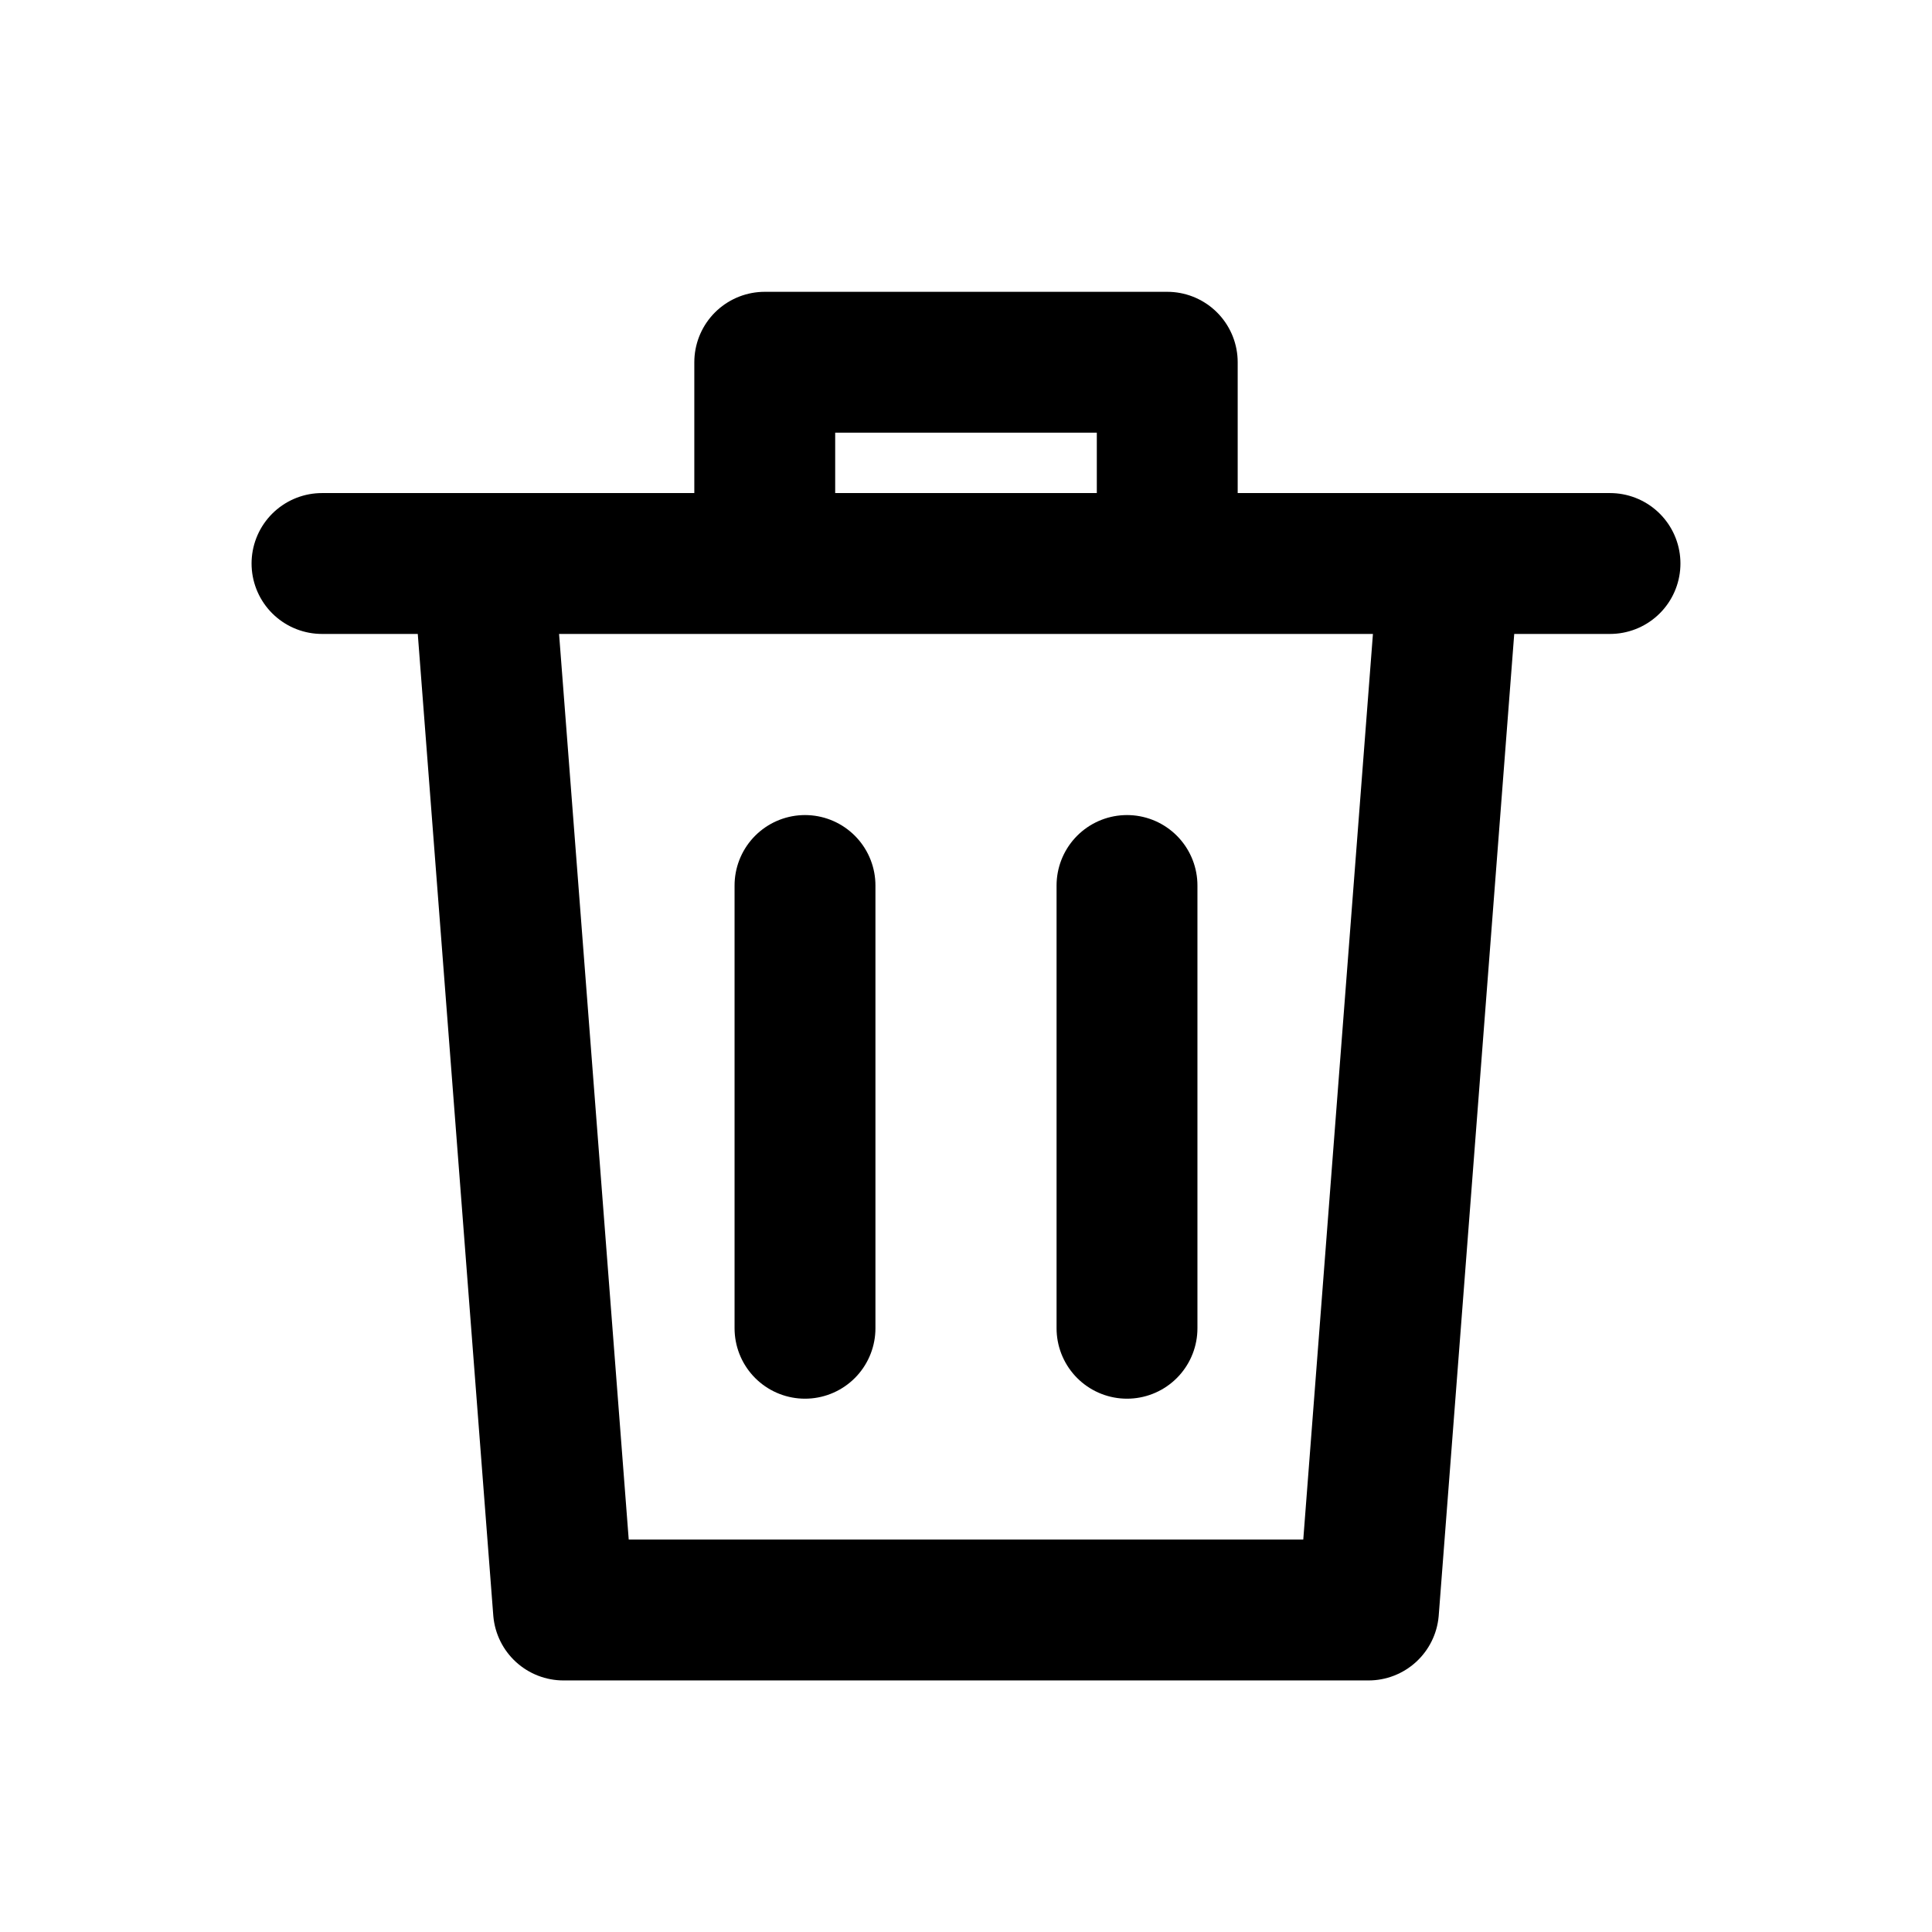
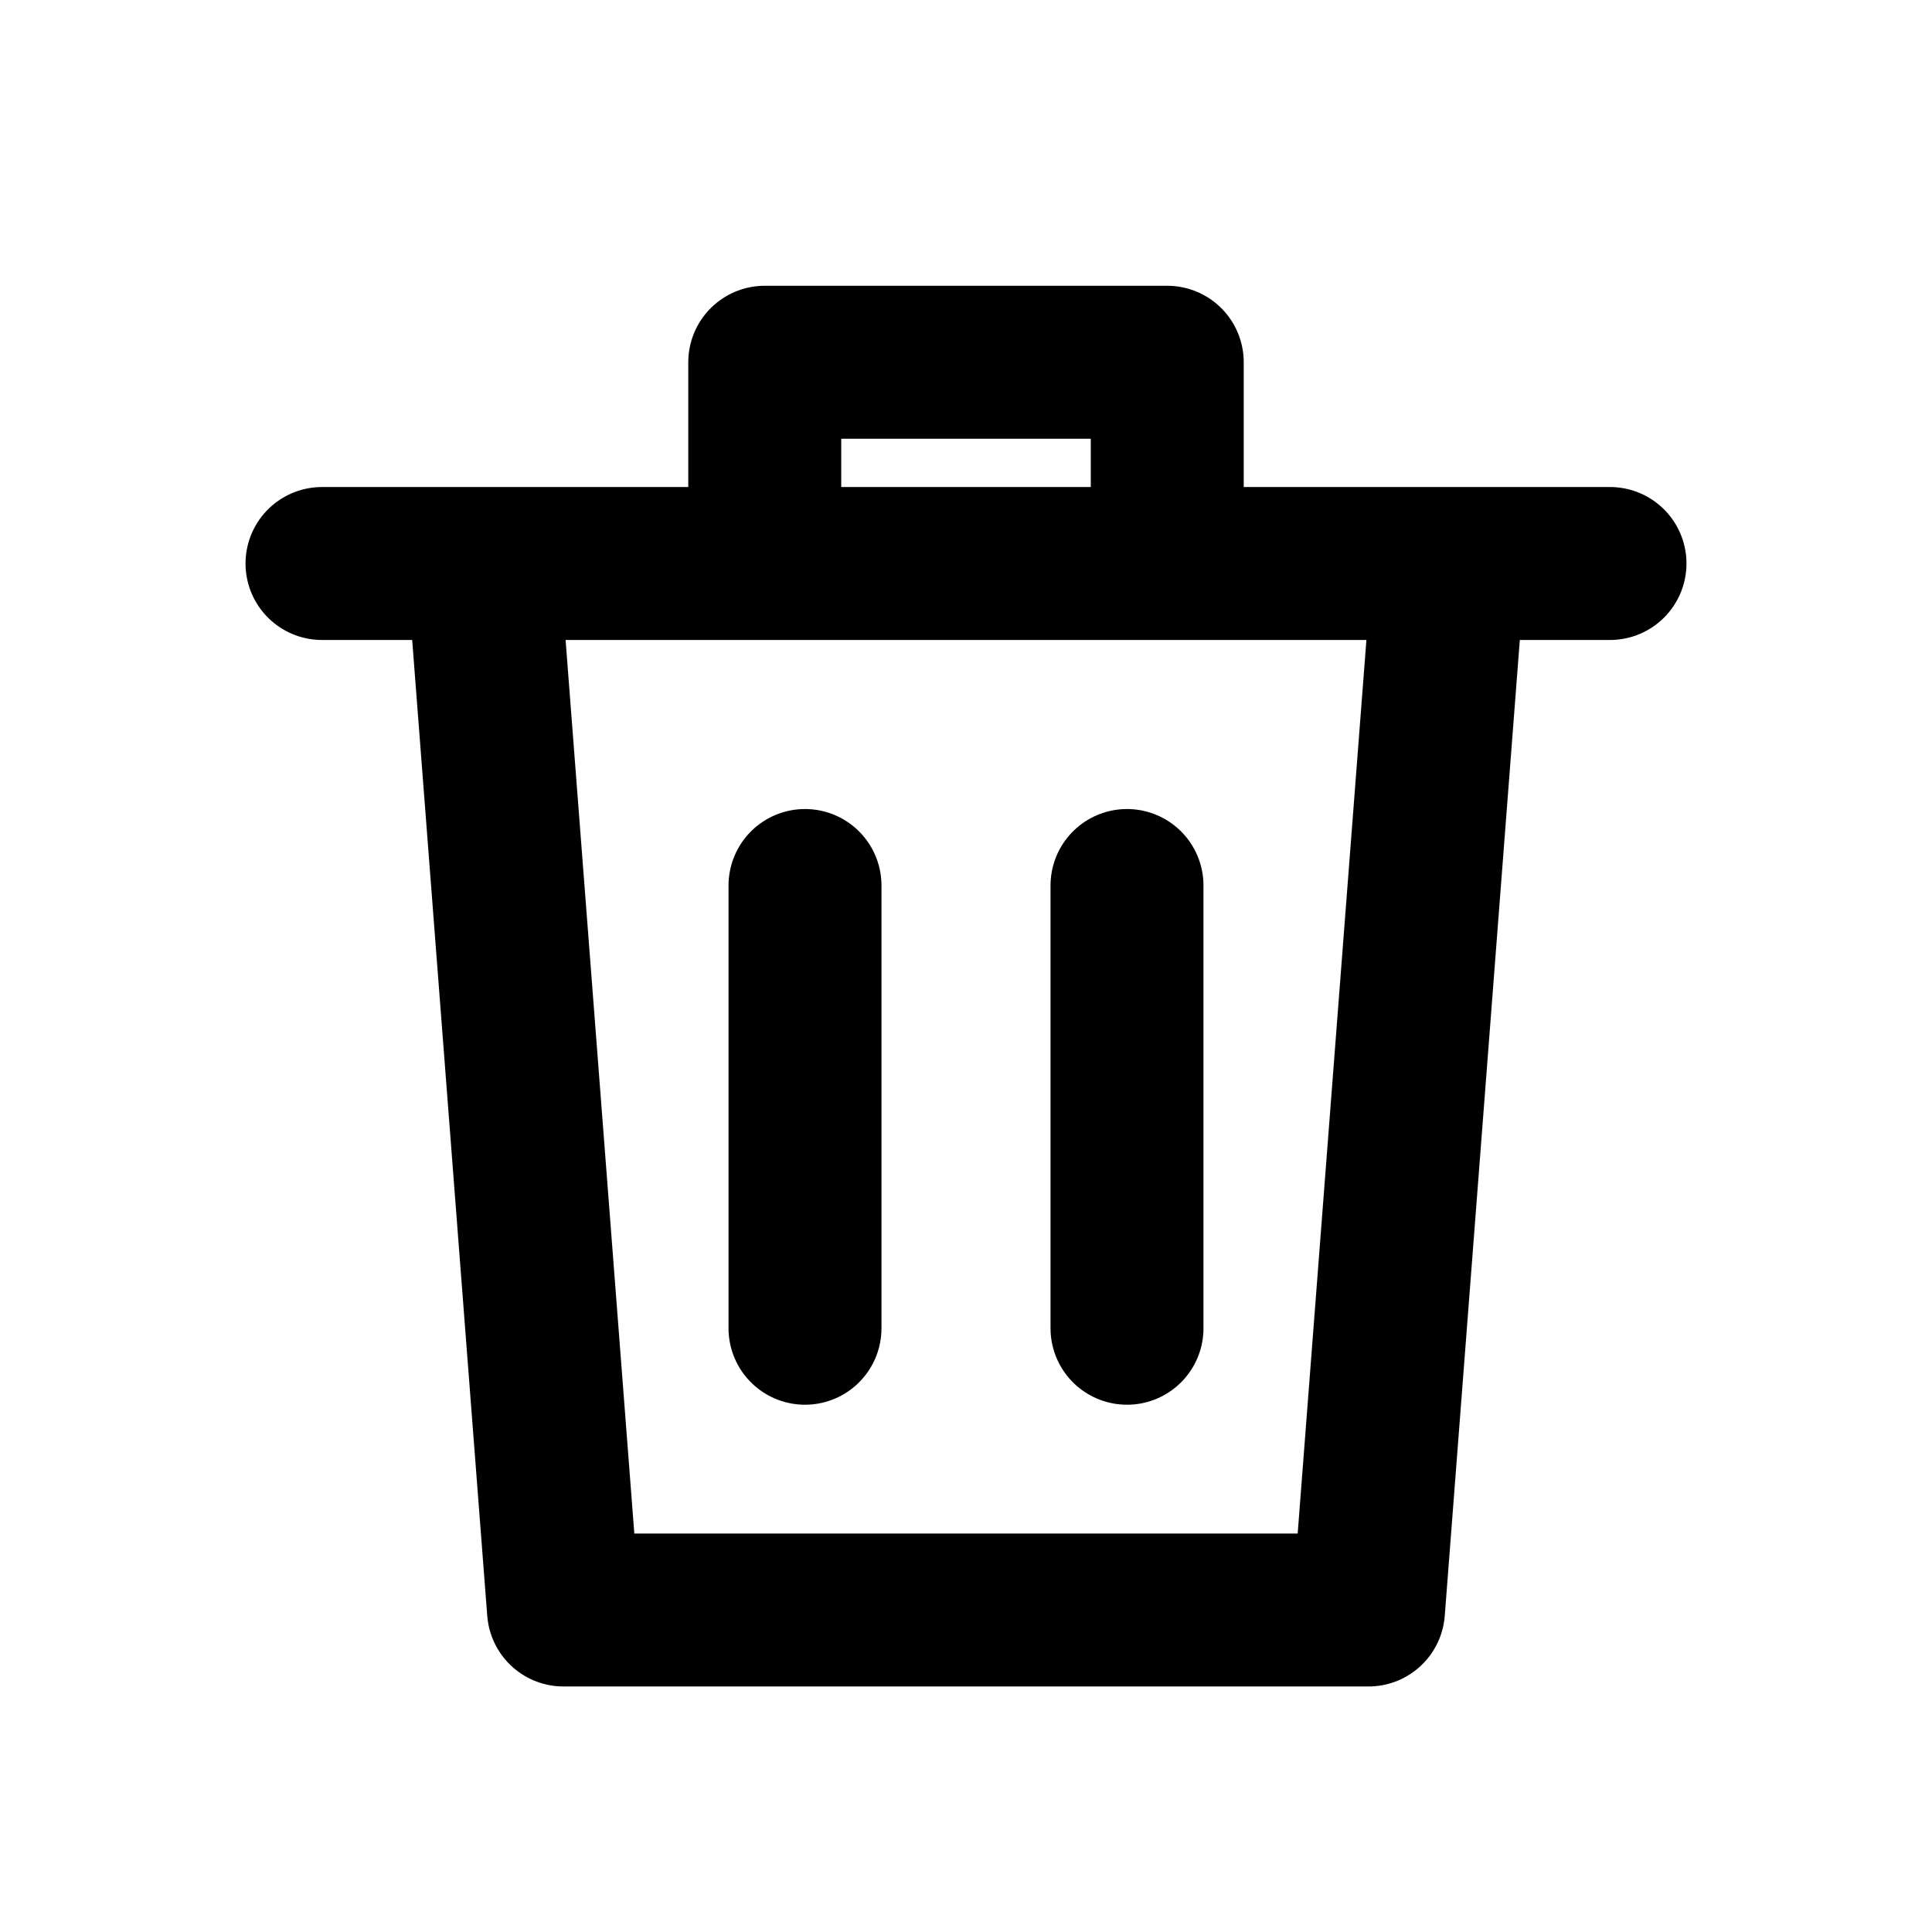
- <svg xmlns="http://www.w3.org/2000/svg" width="24" height="24" viewBox="0 0 24 24" fill="none" stroke="#000" stroke-width="1.75" stroke-linecap="round" stroke-linejoin="round">
+ <svg xmlns="http://www.w3.org/2000/svg" width="24" height="24" viewBox="0 0 24 24" fill="none" stroke="#000" stroke-width="1.9" stroke-linecap="round" stroke-linejoin="round">
  <path d="M4 7h16M9.5 7V4.5h5V7M6 7l1 13h10l1-13M10 11v5.5M14 11v5.5" />
</svg>
